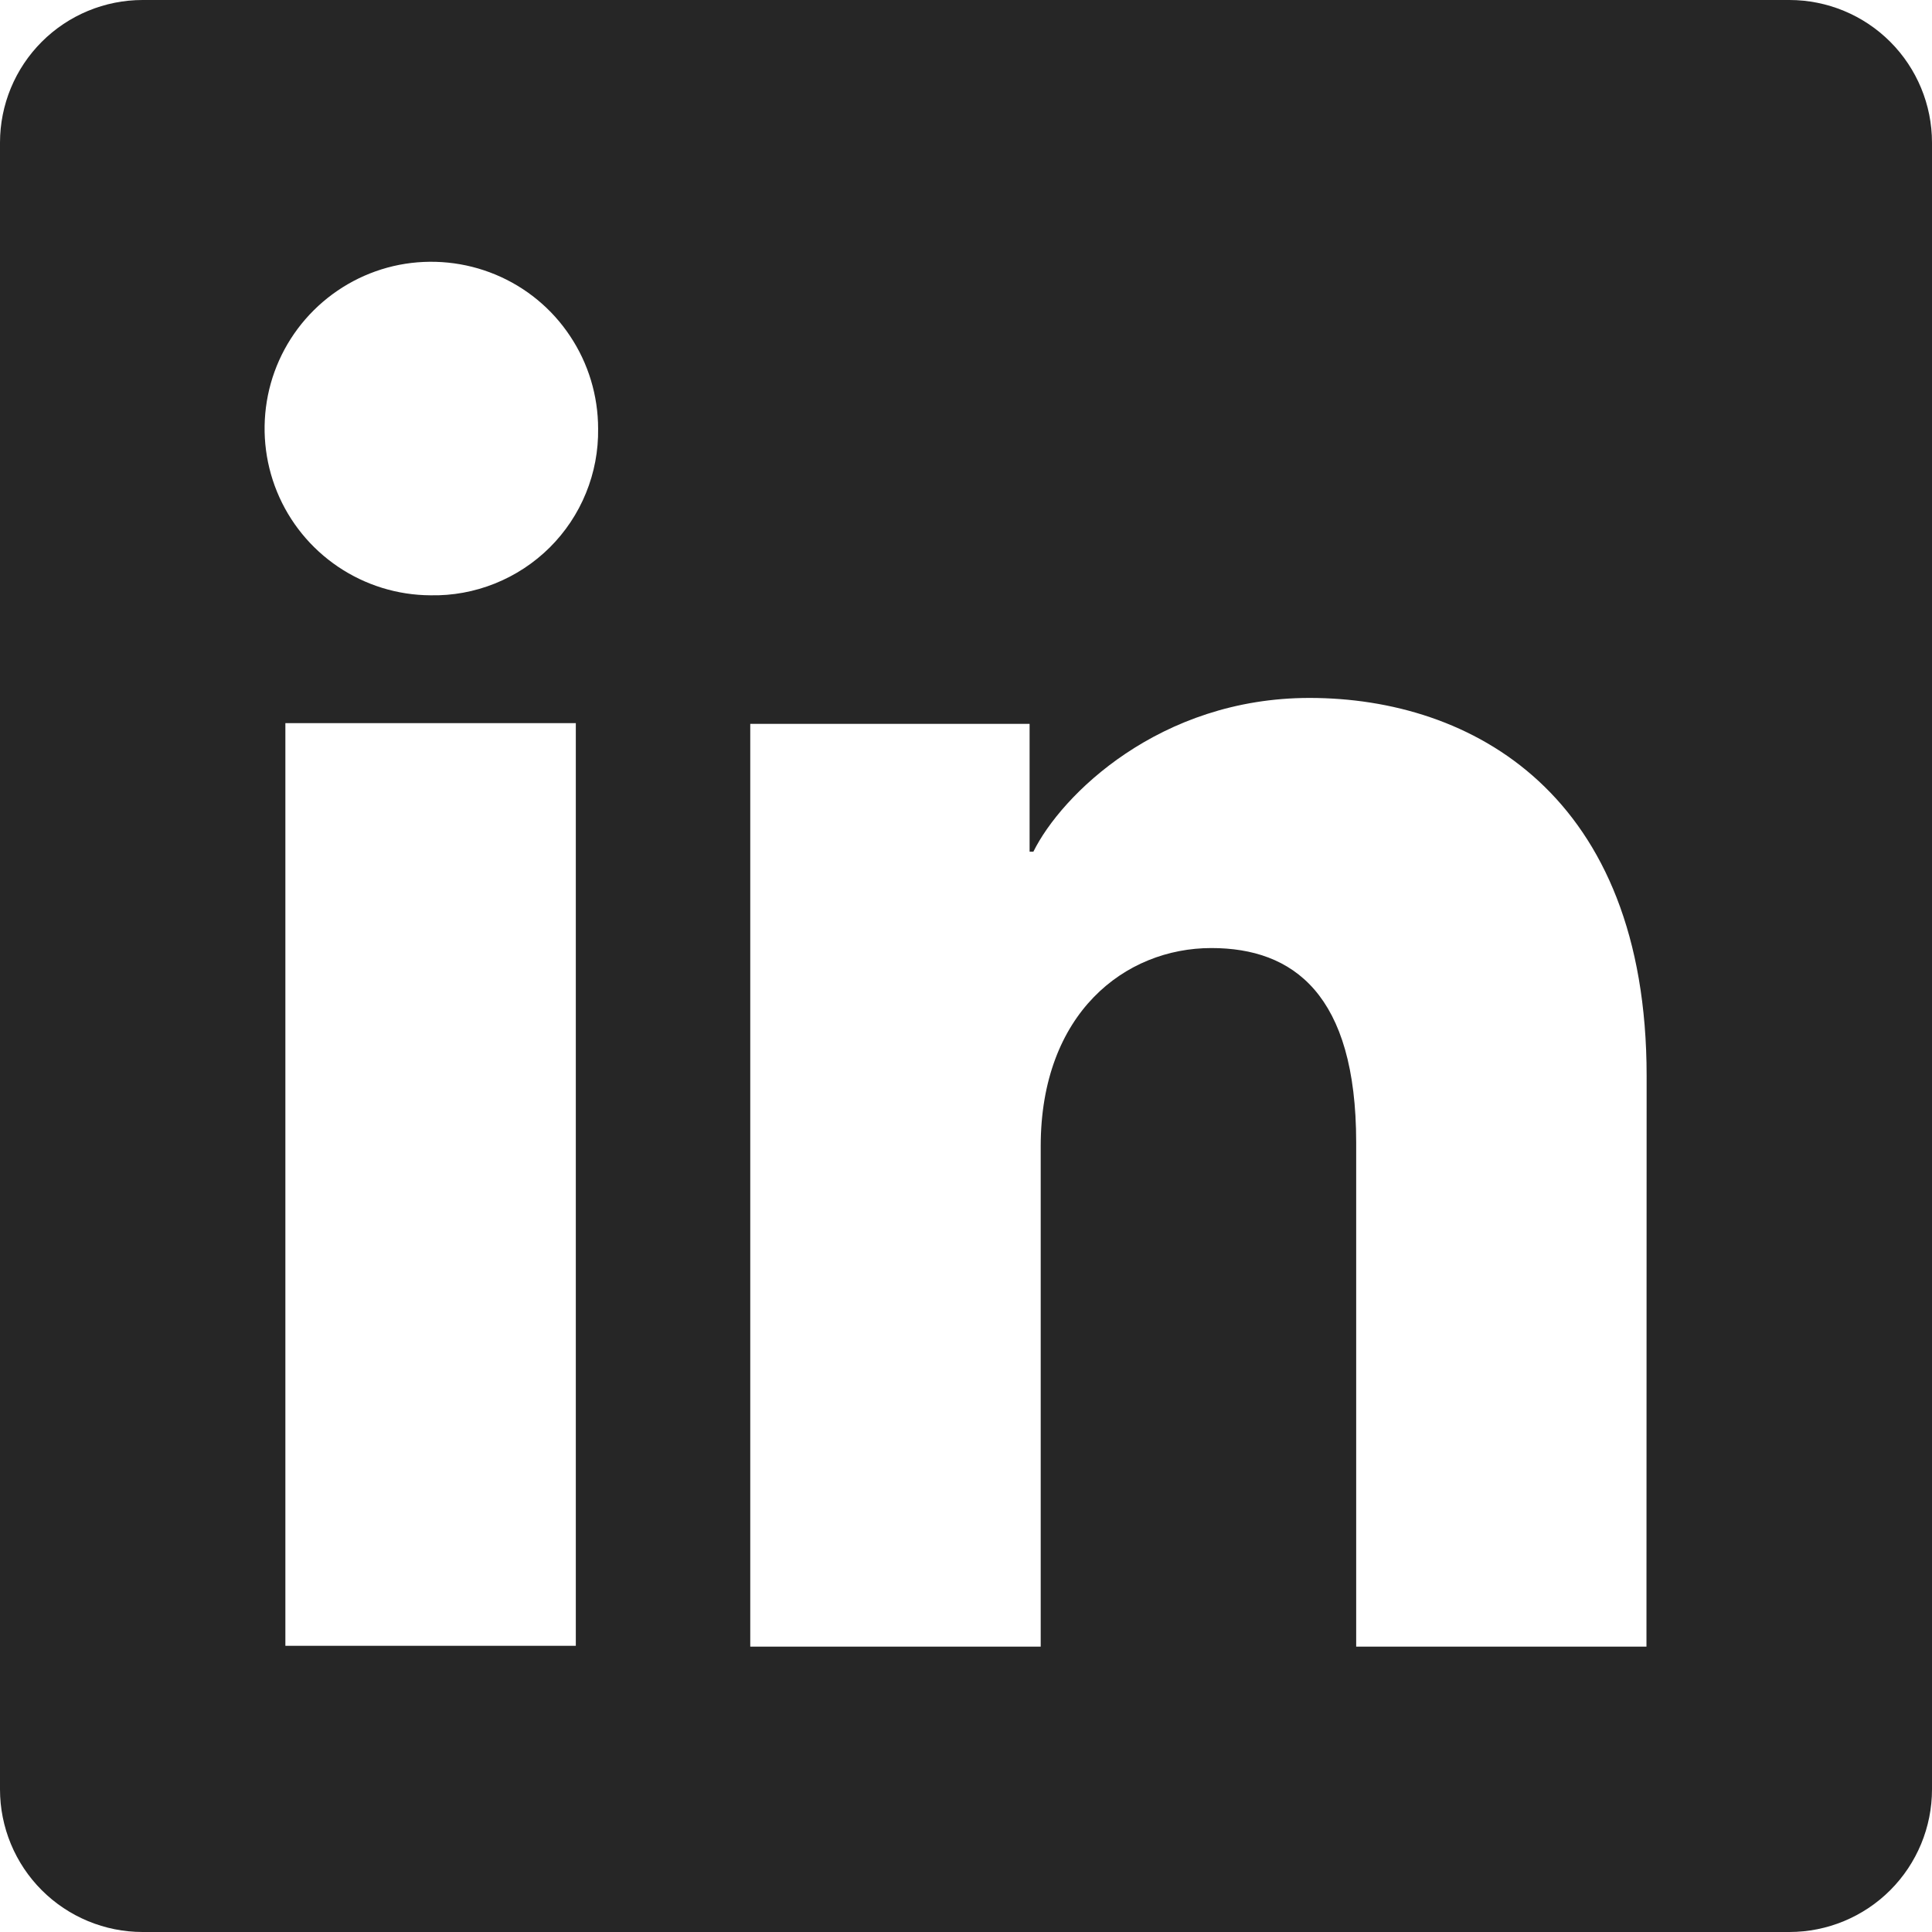
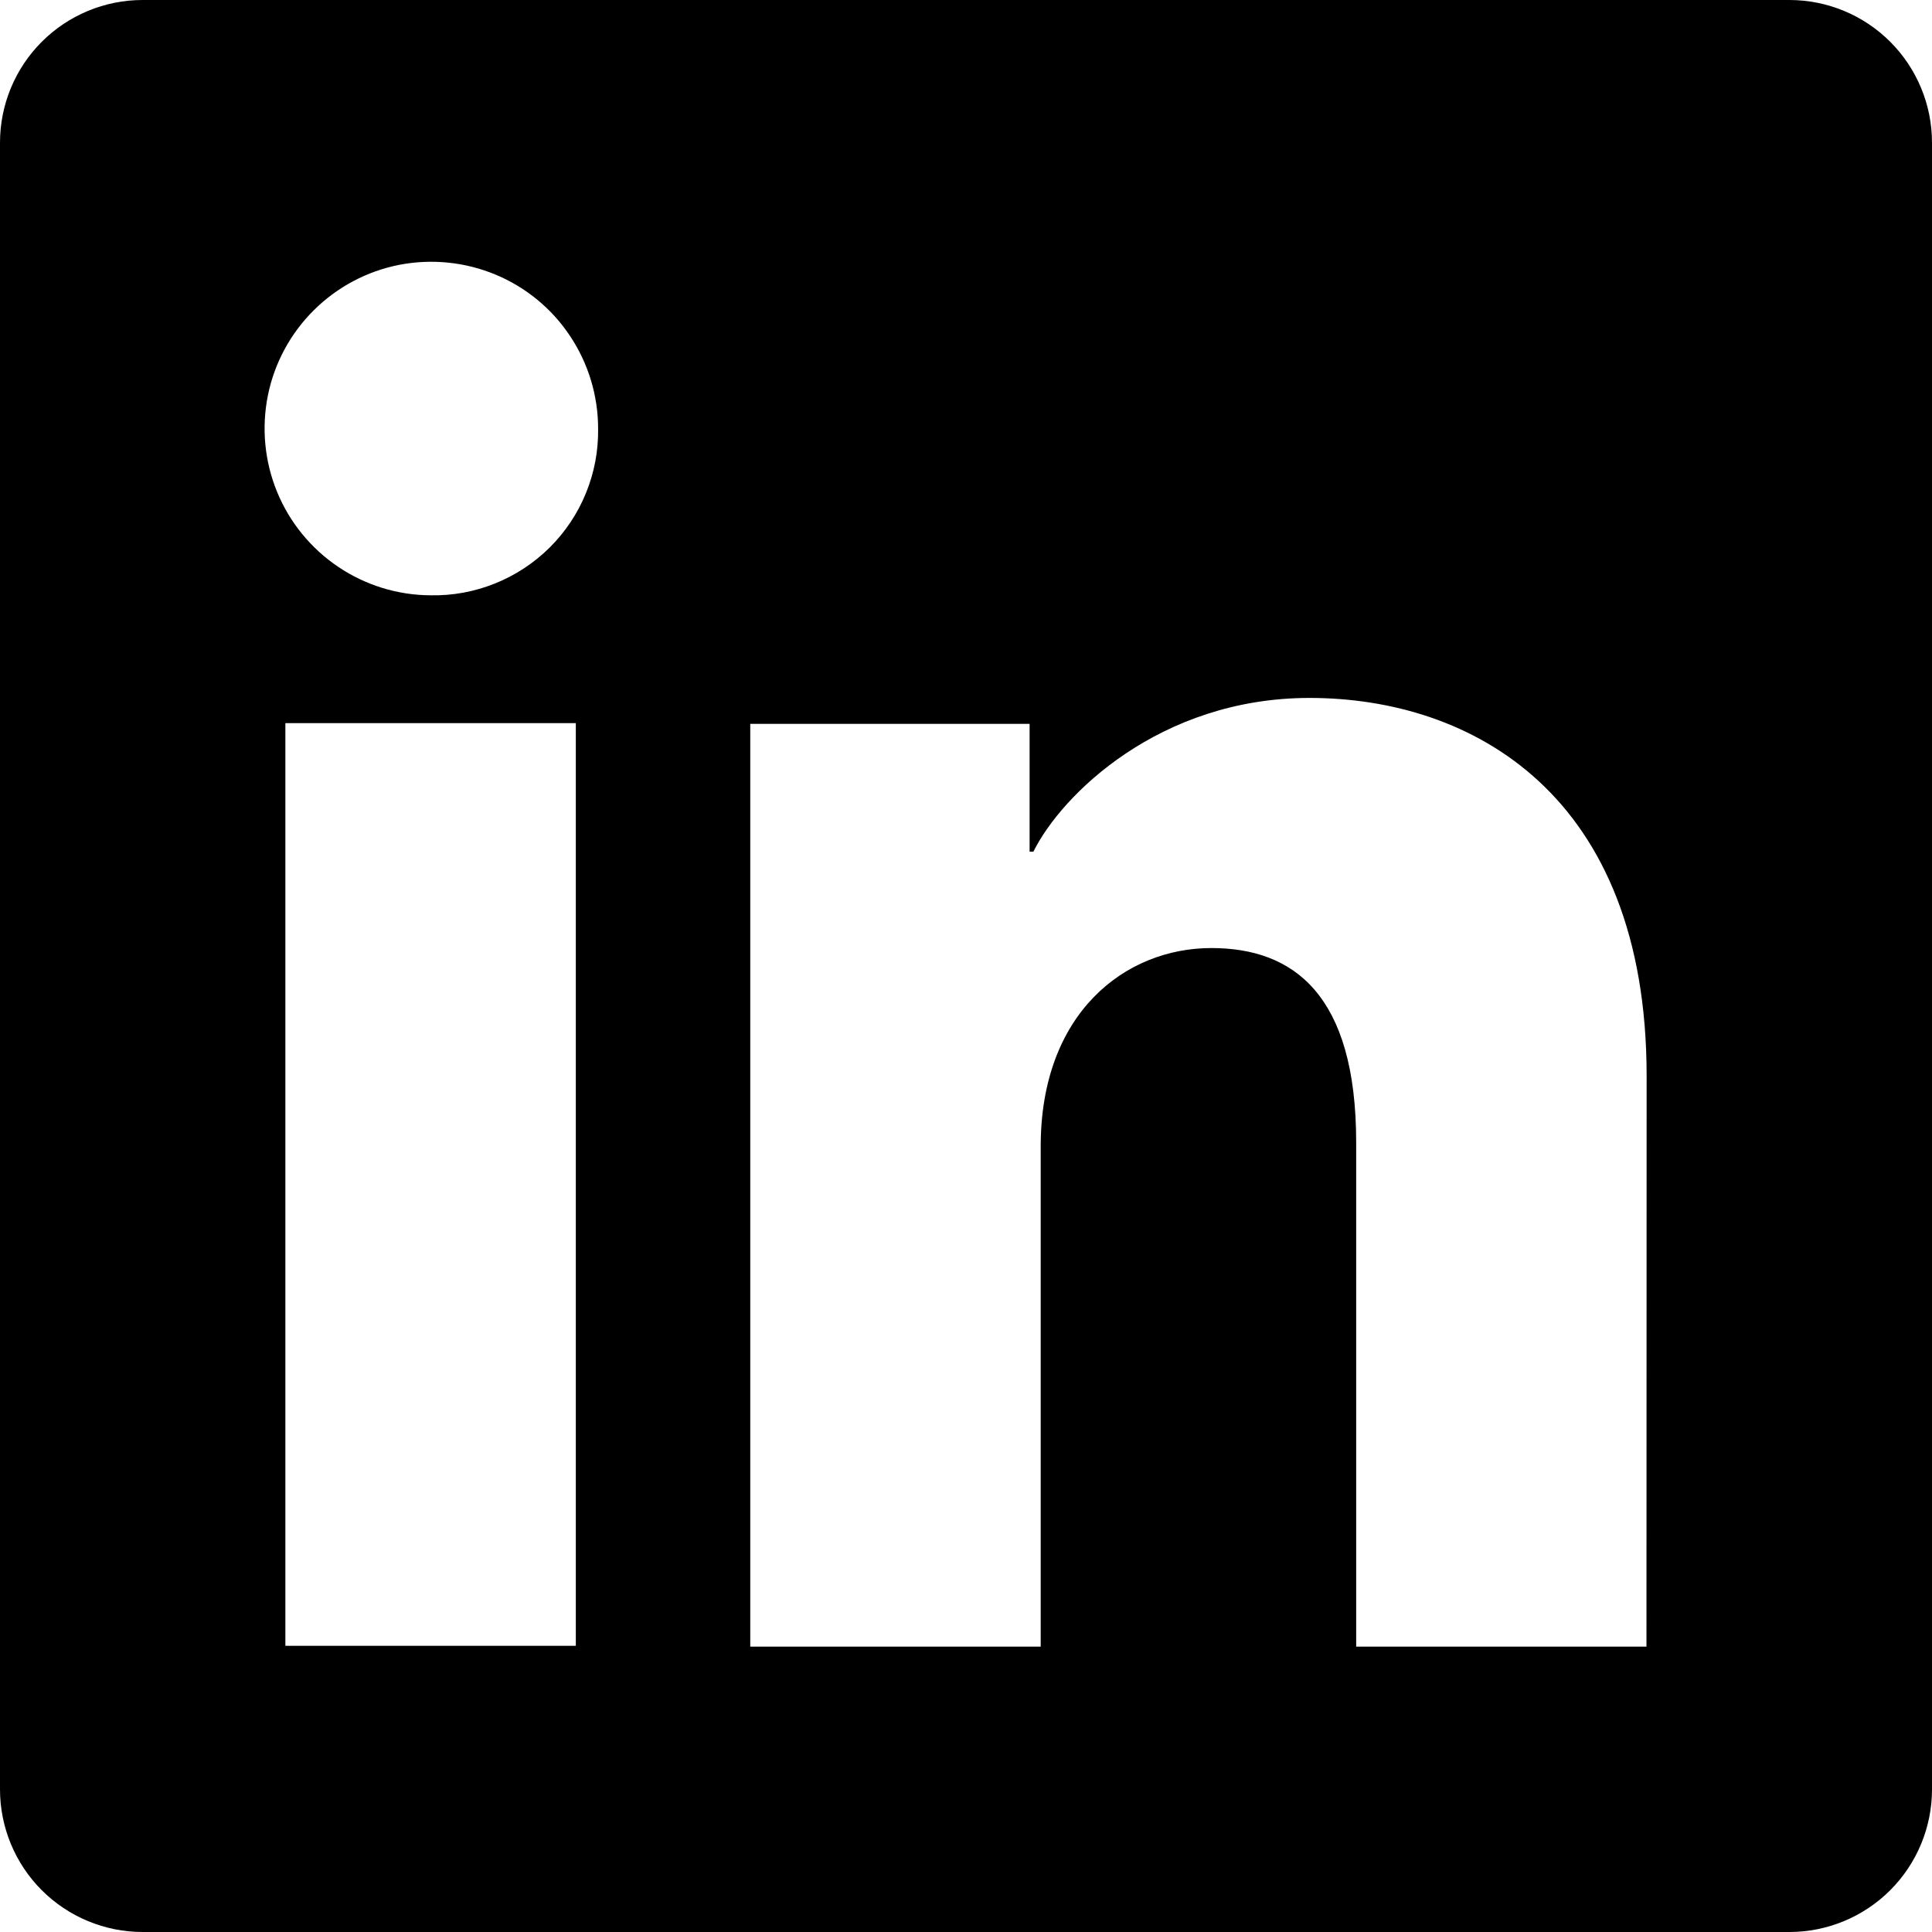
<svg xmlns="http://www.w3.org/2000/svg" width="24" height="24" viewBox="0 0 24 24" fill="none">
-   <path d="M22.228 0H1.772C1.302 0 0.851 0.187 0.519 0.519C0.187 0.851 0 1.302 0 1.772V22.228C0 22.698 0.187 23.149 0.519 23.481C0.851 23.813 1.302 24 1.772 24H22.228C22.698 24 23.149 23.813 23.481 23.481C23.813 23.149 24 22.698 24 22.228V1.772C24 1.302 23.813 0.851 23.481 0.519C23.149 0.187 22.698 0 22.228 0ZM7.153 20.445H3.545V8.983H7.153V20.445ZM5.347 7.395C4.937 7.393 4.538 7.269 4.199 7.04C3.86 6.811 3.596 6.487 3.441 6.108C3.286 5.729 3.247 5.313 3.328 4.911C3.409 4.51 3.608 4.142 3.898 3.854C4.189 3.565 4.558 3.369 4.959 3.29C5.361 3.212 5.777 3.254 6.155 3.411C6.533 3.568 6.856 3.834 7.082 4.175C7.309 4.515 7.43 4.916 7.43 5.325C7.434 5.599 7.383 5.871 7.279 6.125C7.176 6.379 7.022 6.609 6.828 6.802C6.633 6.995 6.402 7.147 6.147 7.249C5.893 7.351 5.621 7.401 5.347 7.395ZM20.453 20.455H16.847V14.193C16.847 12.347 16.062 11.777 15.048 11.777C13.978 11.777 12.928 12.583 12.928 14.24V20.455H9.32V8.992H12.79V10.58H12.837C13.185 9.875 14.405 8.67 16.267 8.67C18.28 8.67 20.455 9.865 20.455 13.365L20.453 20.455Z" fill="black" fill-opacity="0.851" />
+   <path d="M22.228 0H1.772C1.302 0 0.851 0.187 0.519 0.519C0.187 0.851 0 1.302 0 1.772V22.228C0 22.698 0.187 23.149 0.519 23.481C0.851 23.813 1.302 24 1.772 24H22.228C22.698 24 23.149 23.813 23.481 23.481C23.813 23.149 24 22.698 24 22.228V1.772C24 1.302 23.813 0.851 23.481 0.519C23.149 0.187 22.698 0 22.228 0ZM7.153 20.445H3.545V8.983H7.153V20.445ZM5.347 7.395C4.937 7.393 4.538 7.269 4.199 7.04C3.86 6.811 3.596 6.487 3.441 6.108C3.286 5.729 3.247 5.313 3.328 4.911C3.409 4.51 3.608 4.142 3.898 3.854C4.189 3.565 4.558 3.369 4.959 3.29C5.361 3.212 5.777 3.254 6.155 3.411C6.533 3.568 6.856 3.834 7.082 4.175C7.309 4.515 7.43 4.916 7.43 5.325C7.434 5.599 7.383 5.871 7.279 6.125C7.176 6.379 7.022 6.609 6.828 6.802C6.633 6.995 6.402 7.147 6.147 7.249C5.893 7.351 5.621 7.401 5.347 7.395ZM20.453 20.455H16.847V14.193C16.847 12.347 16.062 11.777 15.048 11.777C13.978 11.777 12.928 12.583 12.928 14.24V20.455H9.32V8.992H12.79V10.58H12.837C13.185 9.875 14.405 8.67 16.267 8.67C18.28 8.67 20.455 9.865 20.455 13.365L20.453 20.455Z" fill="black" />
</svg>
